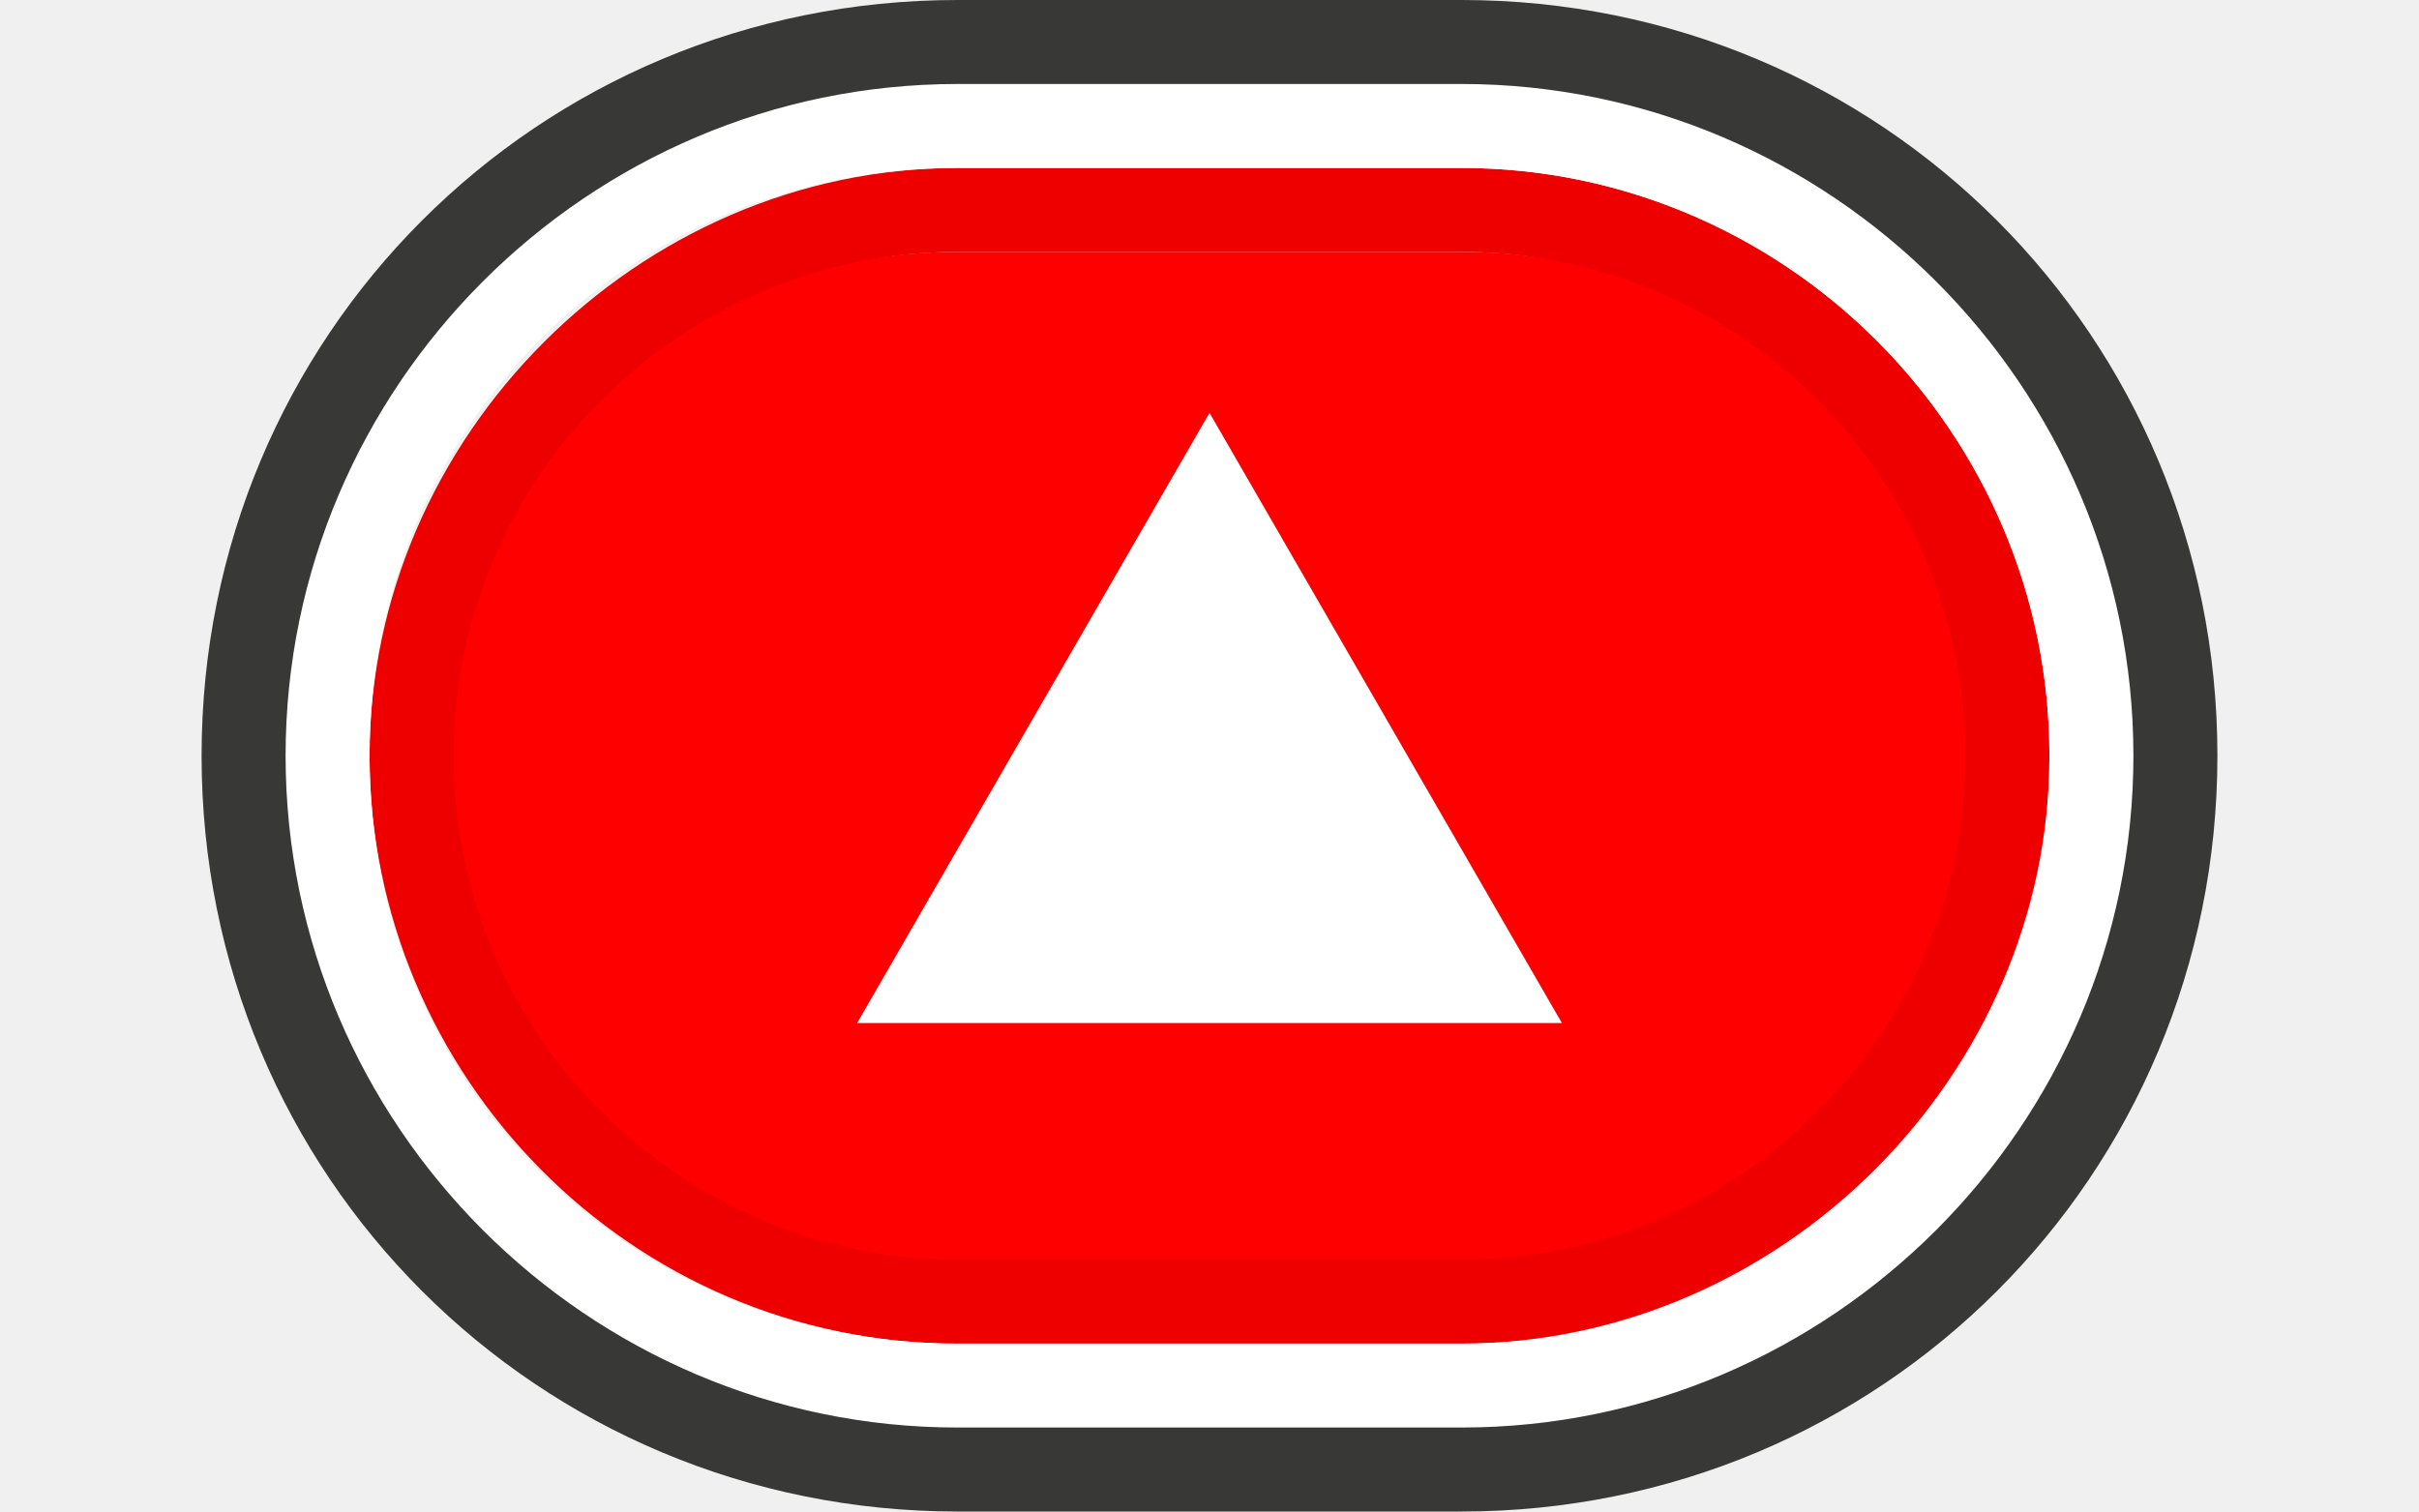
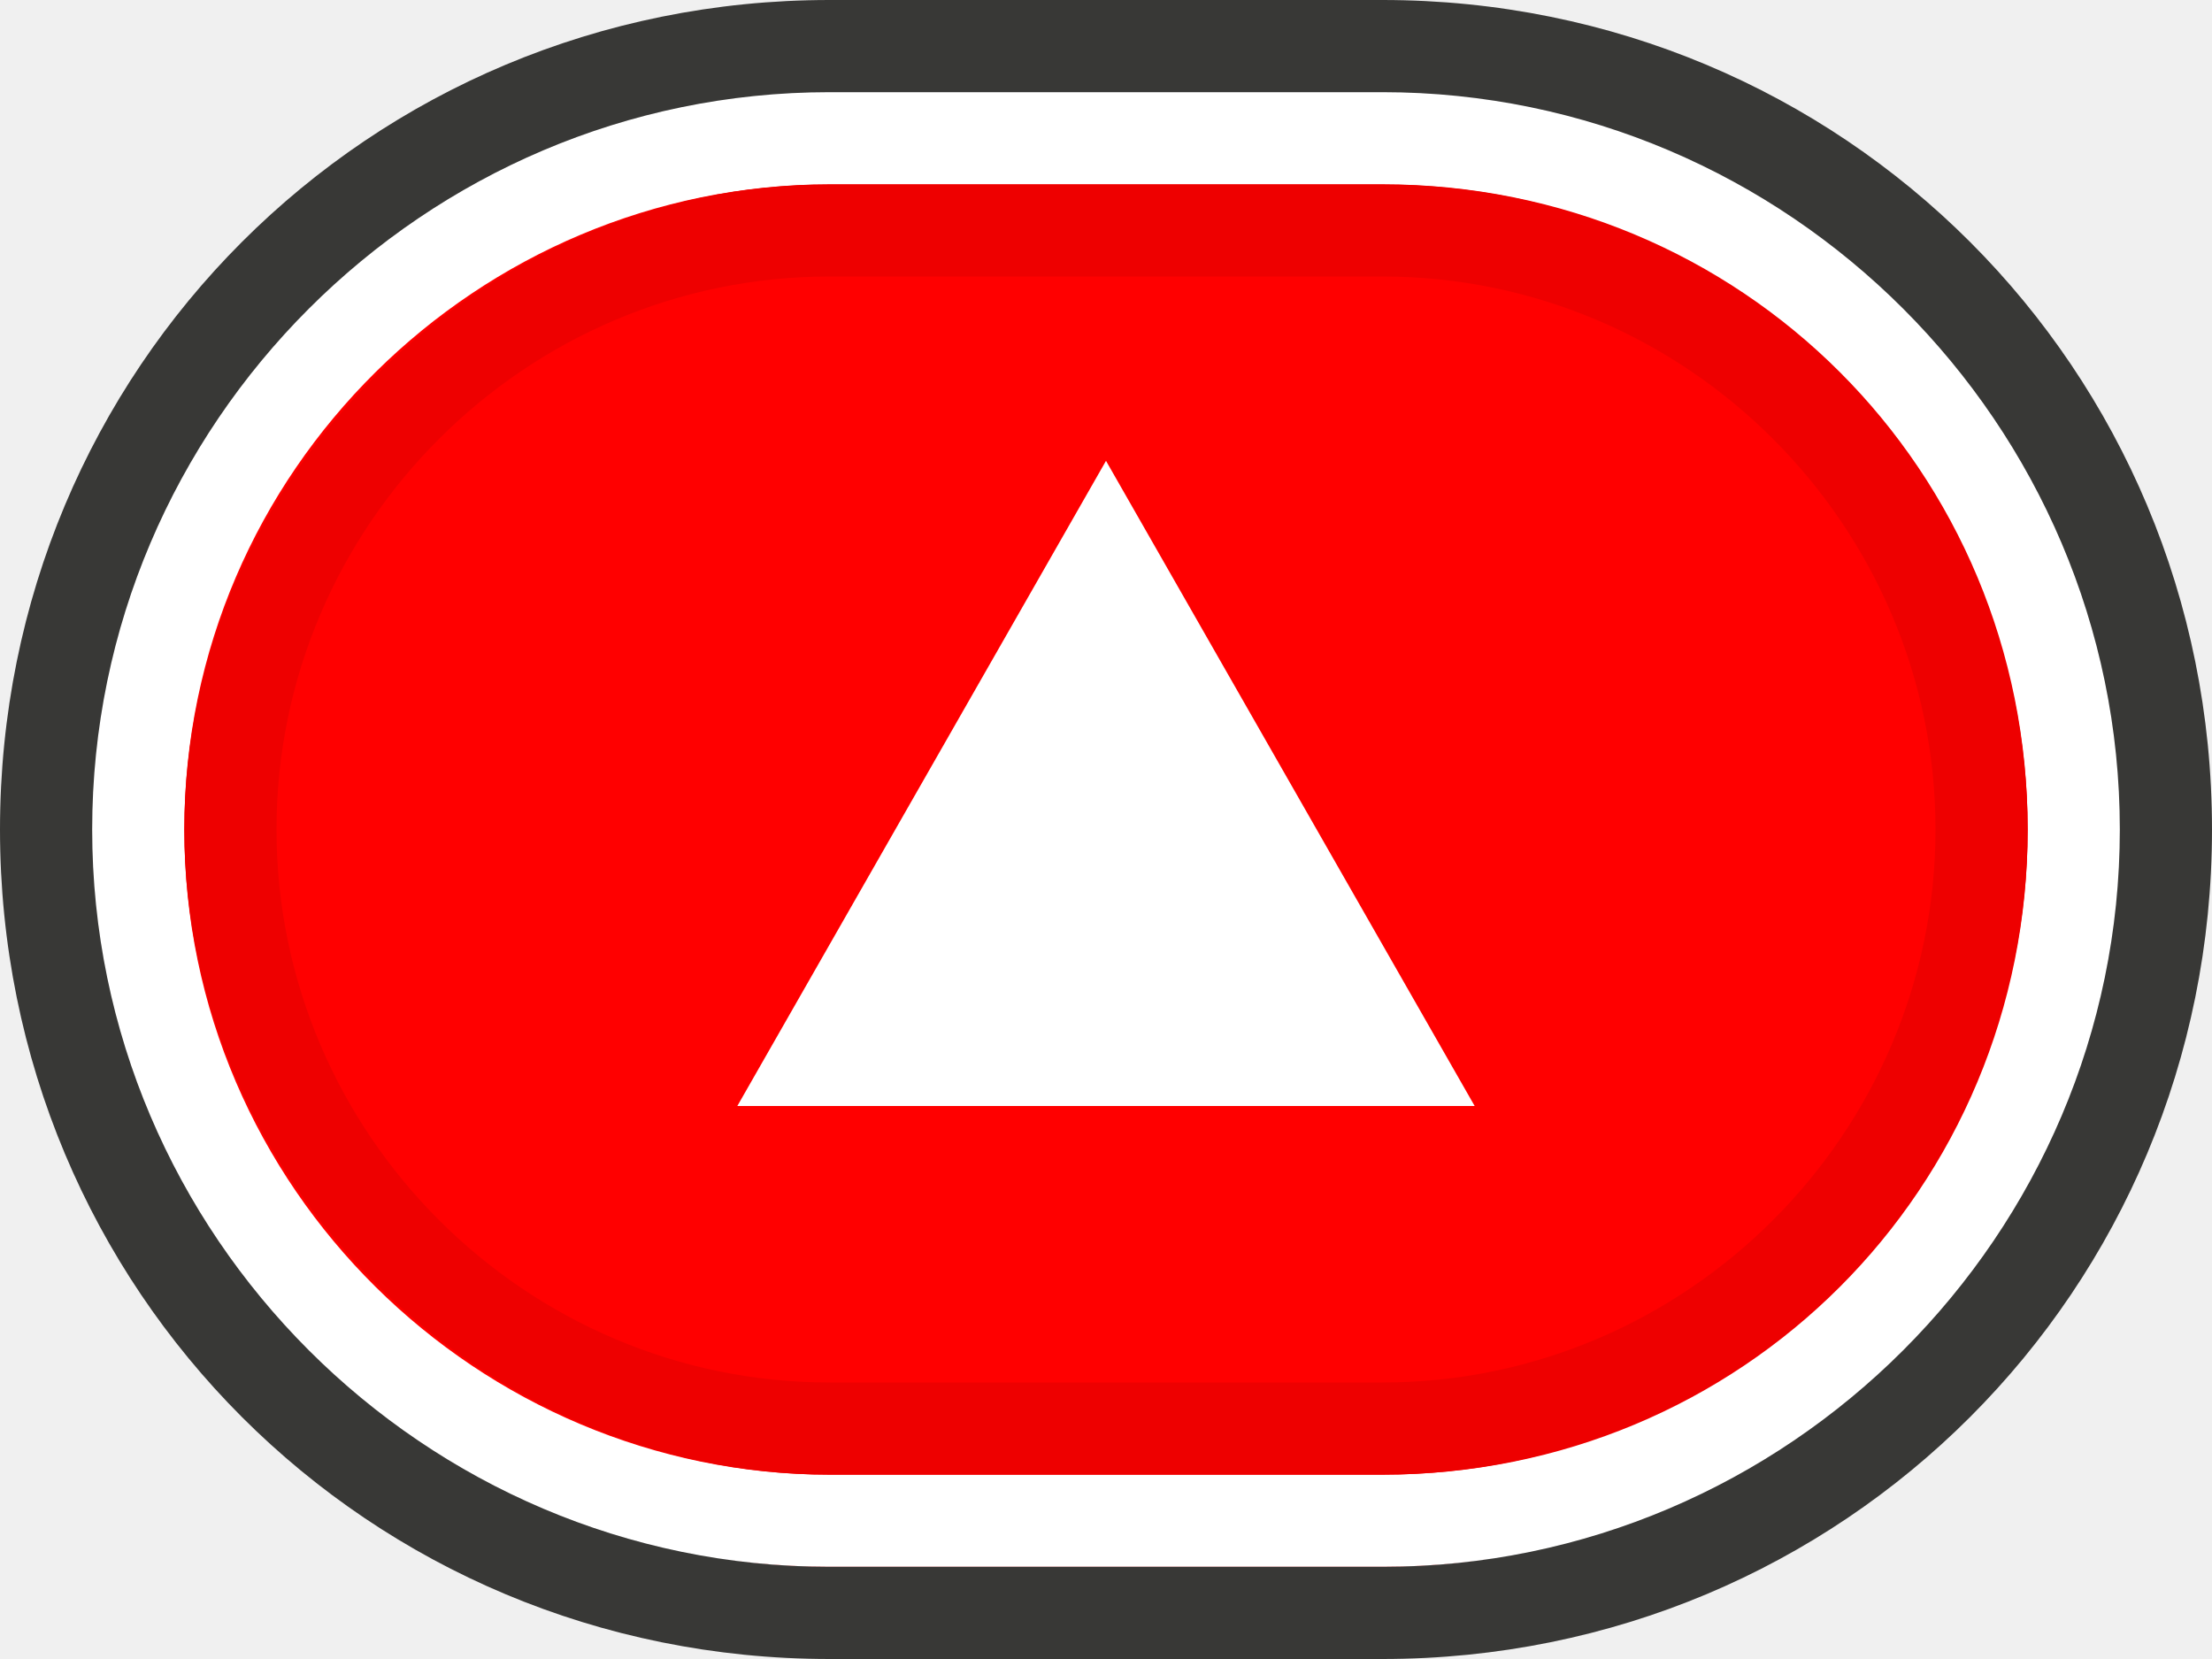
- <svg xmlns="http://www.w3.org/2000/svg" version="1.1" id="Layer_1" x="0px" y="0px" width="1280px" height="800px" viewBox="0 0 1280 800" enable-background="new 0 0 1280 800" xml:space="preserve">
+ <svg xmlns="http://www.w3.org/2000/svg" version="1.1" id="Layer_1" x="0px" y="0px" viewBox="0 0 24 18" style="enable-background:new 0 0 24 18;" xml:space="preserve">
+   <style type="text/css">
+ 	.st0{fill:#FF0000;}
+ 	.st1{fill:#FFFFFF;}
+ 	.st2{fill:#383836;}
+ 	.st3{fill:#EE0000;}
+ </style>
  <g>
    <g>
-       <path fill="#FF0000" d="M506.667,711.111c-160,0-288.889-128.89-288.889-288.89c0-160,128.889-288.889,288.889-288.889h266.666    c160,0,288.89,128.889,288.89,288.889c0,160-128.89,288.89-288.89,288.89H506.667z" />
-       <path fill="#EE0000" d="M773.333,133.333C920,133.333,1040,253.333,1040,400S920,666.667,773.333,666.667H506.667    C360,666.667,240,546.667,240,400s120-266.667,266.667-266.667H773.333 M773.333,88.889H506.667    c-168.889,0-311.111,142.223-311.111,311.111c0,168.888,137.778,311.111,311.111,311.111h266.666    c173.334,0,311.111-137.778,311.111-311.111S942.223,88.889,773.333,88.889L773.333,88.889z" />
-       <path fill="#FFFFFF" d="M773.333,88.889c173.334,0,311.111,142.223,311.111,311.111c0,168.888-142.222,311.111-311.111,311.111    H506.667c-173.333,0-311.111-137.778-311.111-311.111S333.334,88.889,506.667,88.889H773.333 M773.333,44.444H506.667    c-195.556,0-355.556,160-355.556,355.556c0,195.556,160,355.556,355.556,355.556h266.666c195.556,0,355.556-160,355.556-355.556    C1128.889,204.444,968.889,44.444,773.333,44.444L773.333,44.444z" />
-       <path fill="#383836" d="M773.333,44.444c195.556,0,355.556,160,355.556,355.556c0,195.556-160,355.556-355.556,355.556H506.667    c-195.556,0-355.556-160-355.556-355.556c0-195.556,160-355.556,355.556-355.556H773.333 M773.333,0H506.667    c-222.223,0-400,177.778-400,400c0,222.223,177.778,400,400,400h266.666c222.223,0,400-177.777,400-400    C1173.333,177.778,995.556,0,773.333,0L773.333,0z" />
+       <g>
+         <path class="st0" d="M9,17c-4.1,0-7.5-3.4-7.5-7.5S4.9,2,9,2h6c4.1,0,7.5,3.4,7.5,7.5S19.1,17,15,17H9z" />
+         <path class="st1" d="M15,2c3.9,0,7,3.2,7,7s-3.1,7-7,7H9c-3.8,0-7-3.1-7-7s3.2-7,7-7H15 M15,1H9C4.6,1,1,4.6,1,9s3.6,8,8,8h6     c4.4,0,8-3.6,8-8S19.4,1,15,1L15,1z" />
+       </g>
+       <path class="st2" d="M15,1c4.4,0,8,3.6,8,8s-3.6,8-8,8H9c-4.4,0-8-3.6-8-8s3.6-8,8-8H15 M15,0H9C4,0,0,4,0,9s4,9,9,9h6    c5,0,9-4,9-9S20,0,15,0L15,0z" />
+       <path class="st3" d="M15,3c3.3,0,6,2.7,6,6s-2.7,6-6,6H9c-3.3,0-6-2.7-6-6s2.7-6,6-6H15 M15,2H9C5.2,2,2,5.2,2,9s3.2,7,7,7h6    c3.9,0,7-3.1,7-7S18.9,2,15,2L15,2z" />
    </g>
  </g>
-   <polygon fill="#FFFFFF" points="453.549,541.443 640,218.5 826.451,541.443 " />
+   <polygon class="st1" points="8,12 12,5 16,12 " />
+   <g>
+ </g>
+   <g>
+ </g>
+   <g>
+ </g>
+   <g>
+ </g>
+   <g>
+ </g>
+   <g>
+ </g>
+   <g>
+ </g>
+   <g>
+ </g>
+   <g>
+ </g>
+   <g>
+ </g>
+   <g>
+ </g>
+   <g>
+ </g>
+   <g>
+ </g>
+   <g>
+ </g>
+   <g>
+ </g>
</svg>
